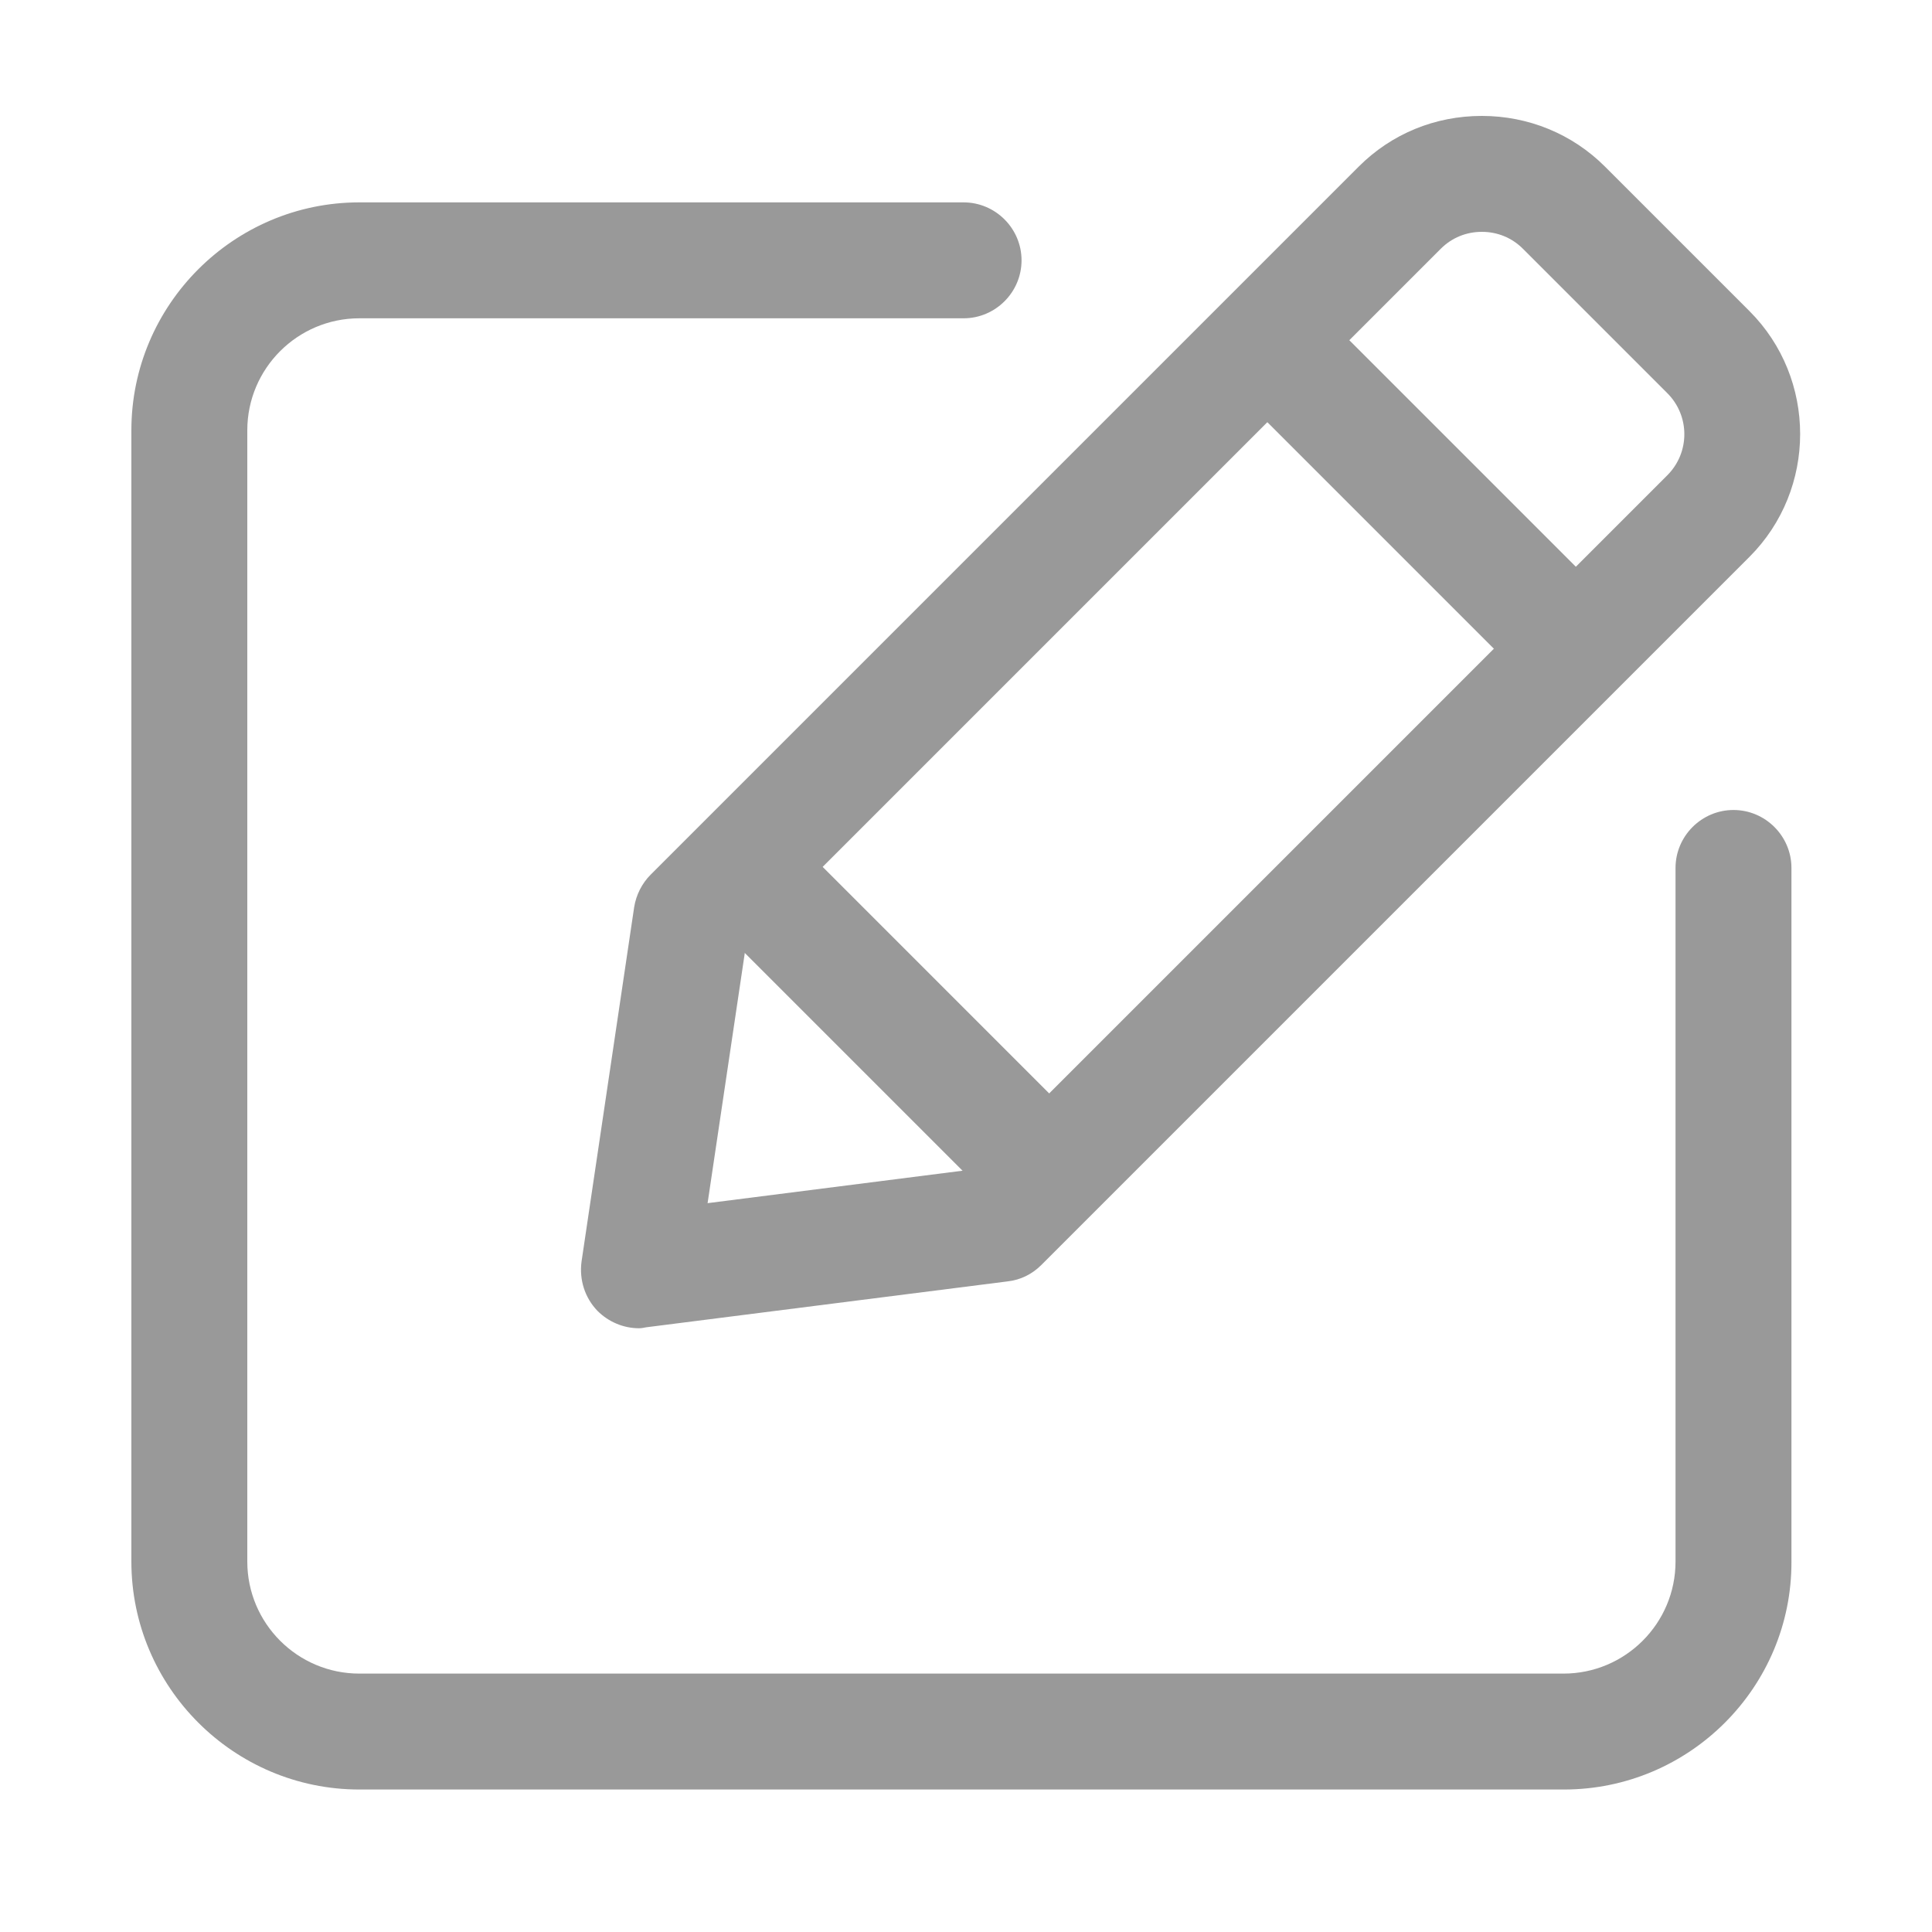
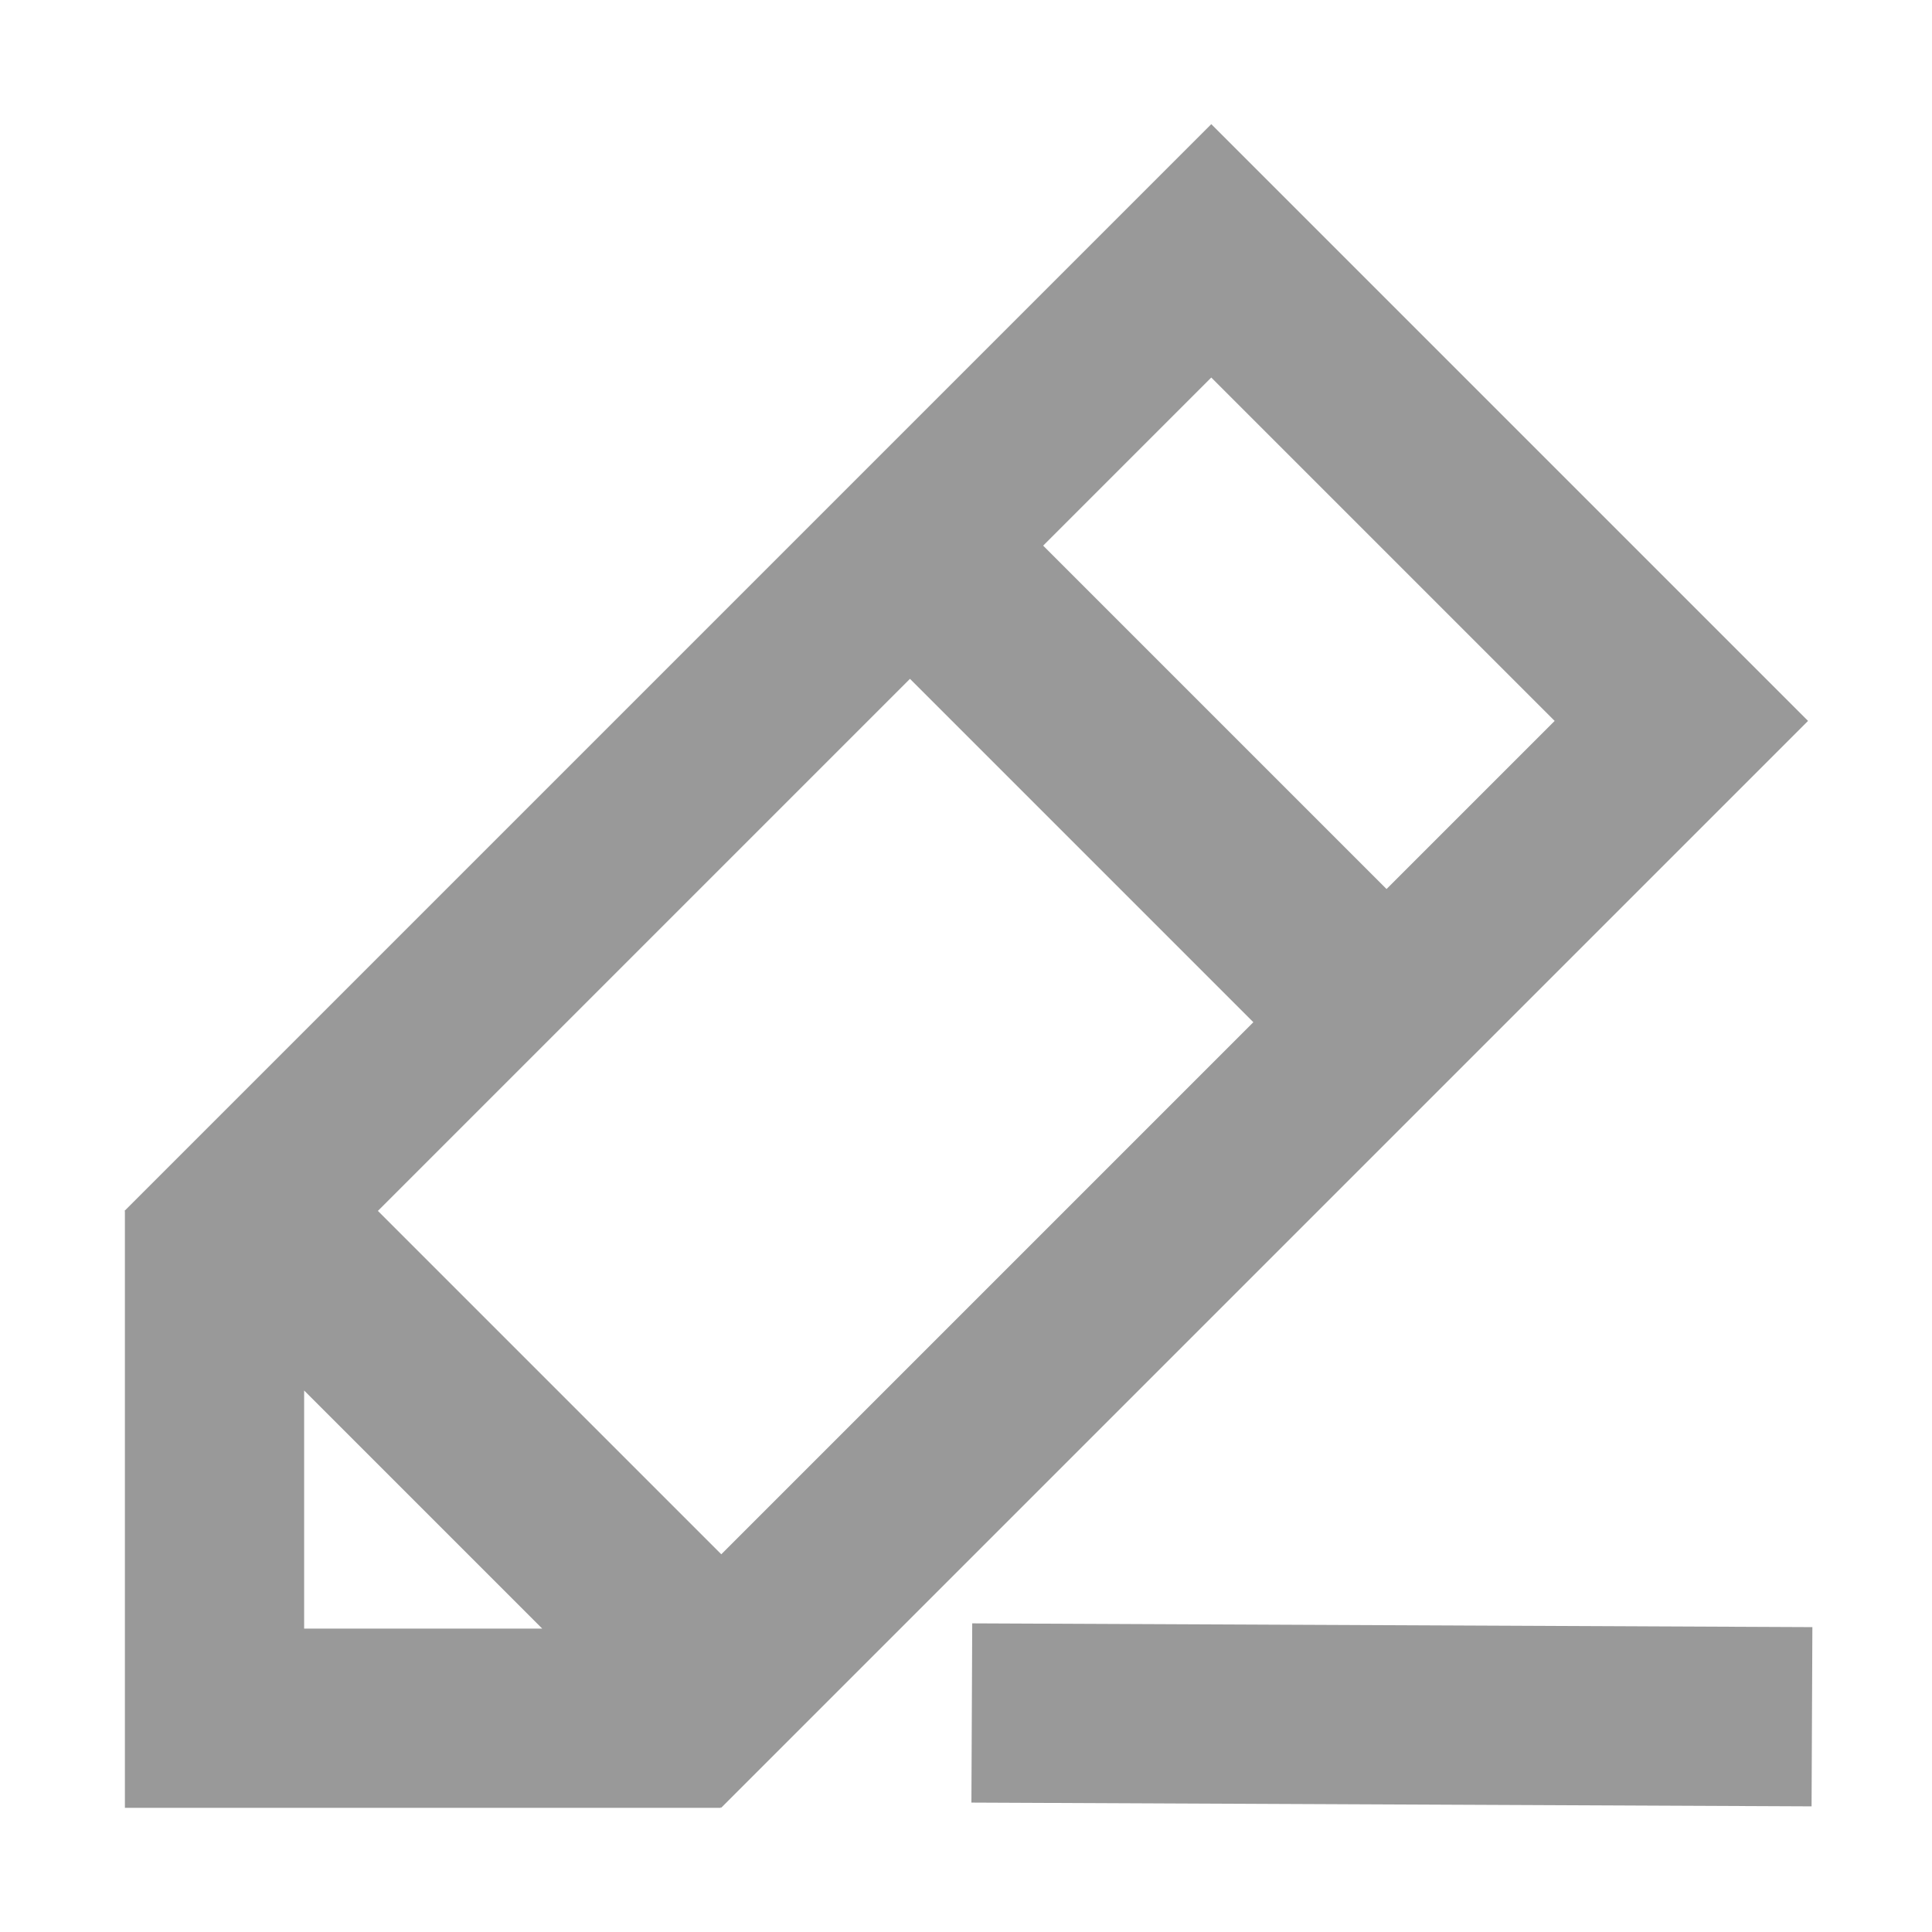
- <svg xmlns="http://www.w3.org/2000/svg" t="1753245094563" class="icon" viewBox="0 0 1024 1024" version="1.1" p-id="17404" width="64" height="64">
-   <path d="M338.688 704c-8.192 0-16.128-3.328-22.016-9.216-6.656-6.912-9.728-16.384-8.448-26.112l27.904-187.904c1.024-6.4 4.096-12.544 8.704-17.152L720.128 88.32c17.408-17.408 40.448-26.88 65.28-26.88 24.576 0 47.872 9.472 65.28 26.88l76.544 76.544c35.84 35.84 35.84 94.464 0 130.304L551.936 670.464c-4.864 4.864-11.008 7.936-17.92 8.704l-191.488 24.32c-1.28 0.256-2.56 0.512-3.84 0.512z m56.832-204.032l-20.48 137.728 140.8-17.92L883.712 251.904c12.032-12.032 12.032-31.488 0-43.52l-76.544-76.544c-5.888-5.888-13.568-8.96-21.76-8.96s-15.872 3.072-21.76 8.96L395.52 499.968z" fill="#999999" p-id="17405" />
-   <path d="M660.091 212.127l43.443-43.443 145.357 145.357-43.443 43.443zM380.954 491.29l43.443-43.443 145.357 145.357-43.443 43.443z" fill="#999999" p-id="17406" />
-   <path d="M828.928 948.48H190.464c-66.56 0-120.832-54.272-120.832-120.832V228.096c0-66.56 54.272-120.832 120.832-120.832h320.256c16.896 0 30.72 13.824 30.72 30.72s-13.824 30.72-30.72 30.72H190.464c-32.768 0-59.392 26.624-59.392 59.392v599.552c0 32.768 26.624 59.392 59.392 59.392h638.208c32.768 0 59.392-26.624 59.392-59.392V460.032c0-16.896 13.824-30.72 30.72-30.72s30.72 13.824 30.72 30.72v367.616c0.256 66.56-54.016 120.832-120.576 120.832z" fill="#999999" p-id="17407" />
+ <svg xmlns="http://www.w3.org/2000/svg" t="1753685902972" class="icon" viewBox="0 0 1024 1024" version="1.1" p-id="21360" width="200" height="200">
+   <path d="M514.871 955.411l0.426-95 445.3 1.996-0.426 95zM642 65.8l-576 576 0.2 0.2v316.2H382v-0.4l0.3 0.3 576-576L642 65.8z m182 316.3l-89.1 89.1-182-182 89.1-89.1 182 182zM161.2 863.2V737l126.2 126.2H161.2z m39.1-221.4l282-282 182 182-282 282-182-182z" fill="#999999" p-id="21361" />
</svg>
